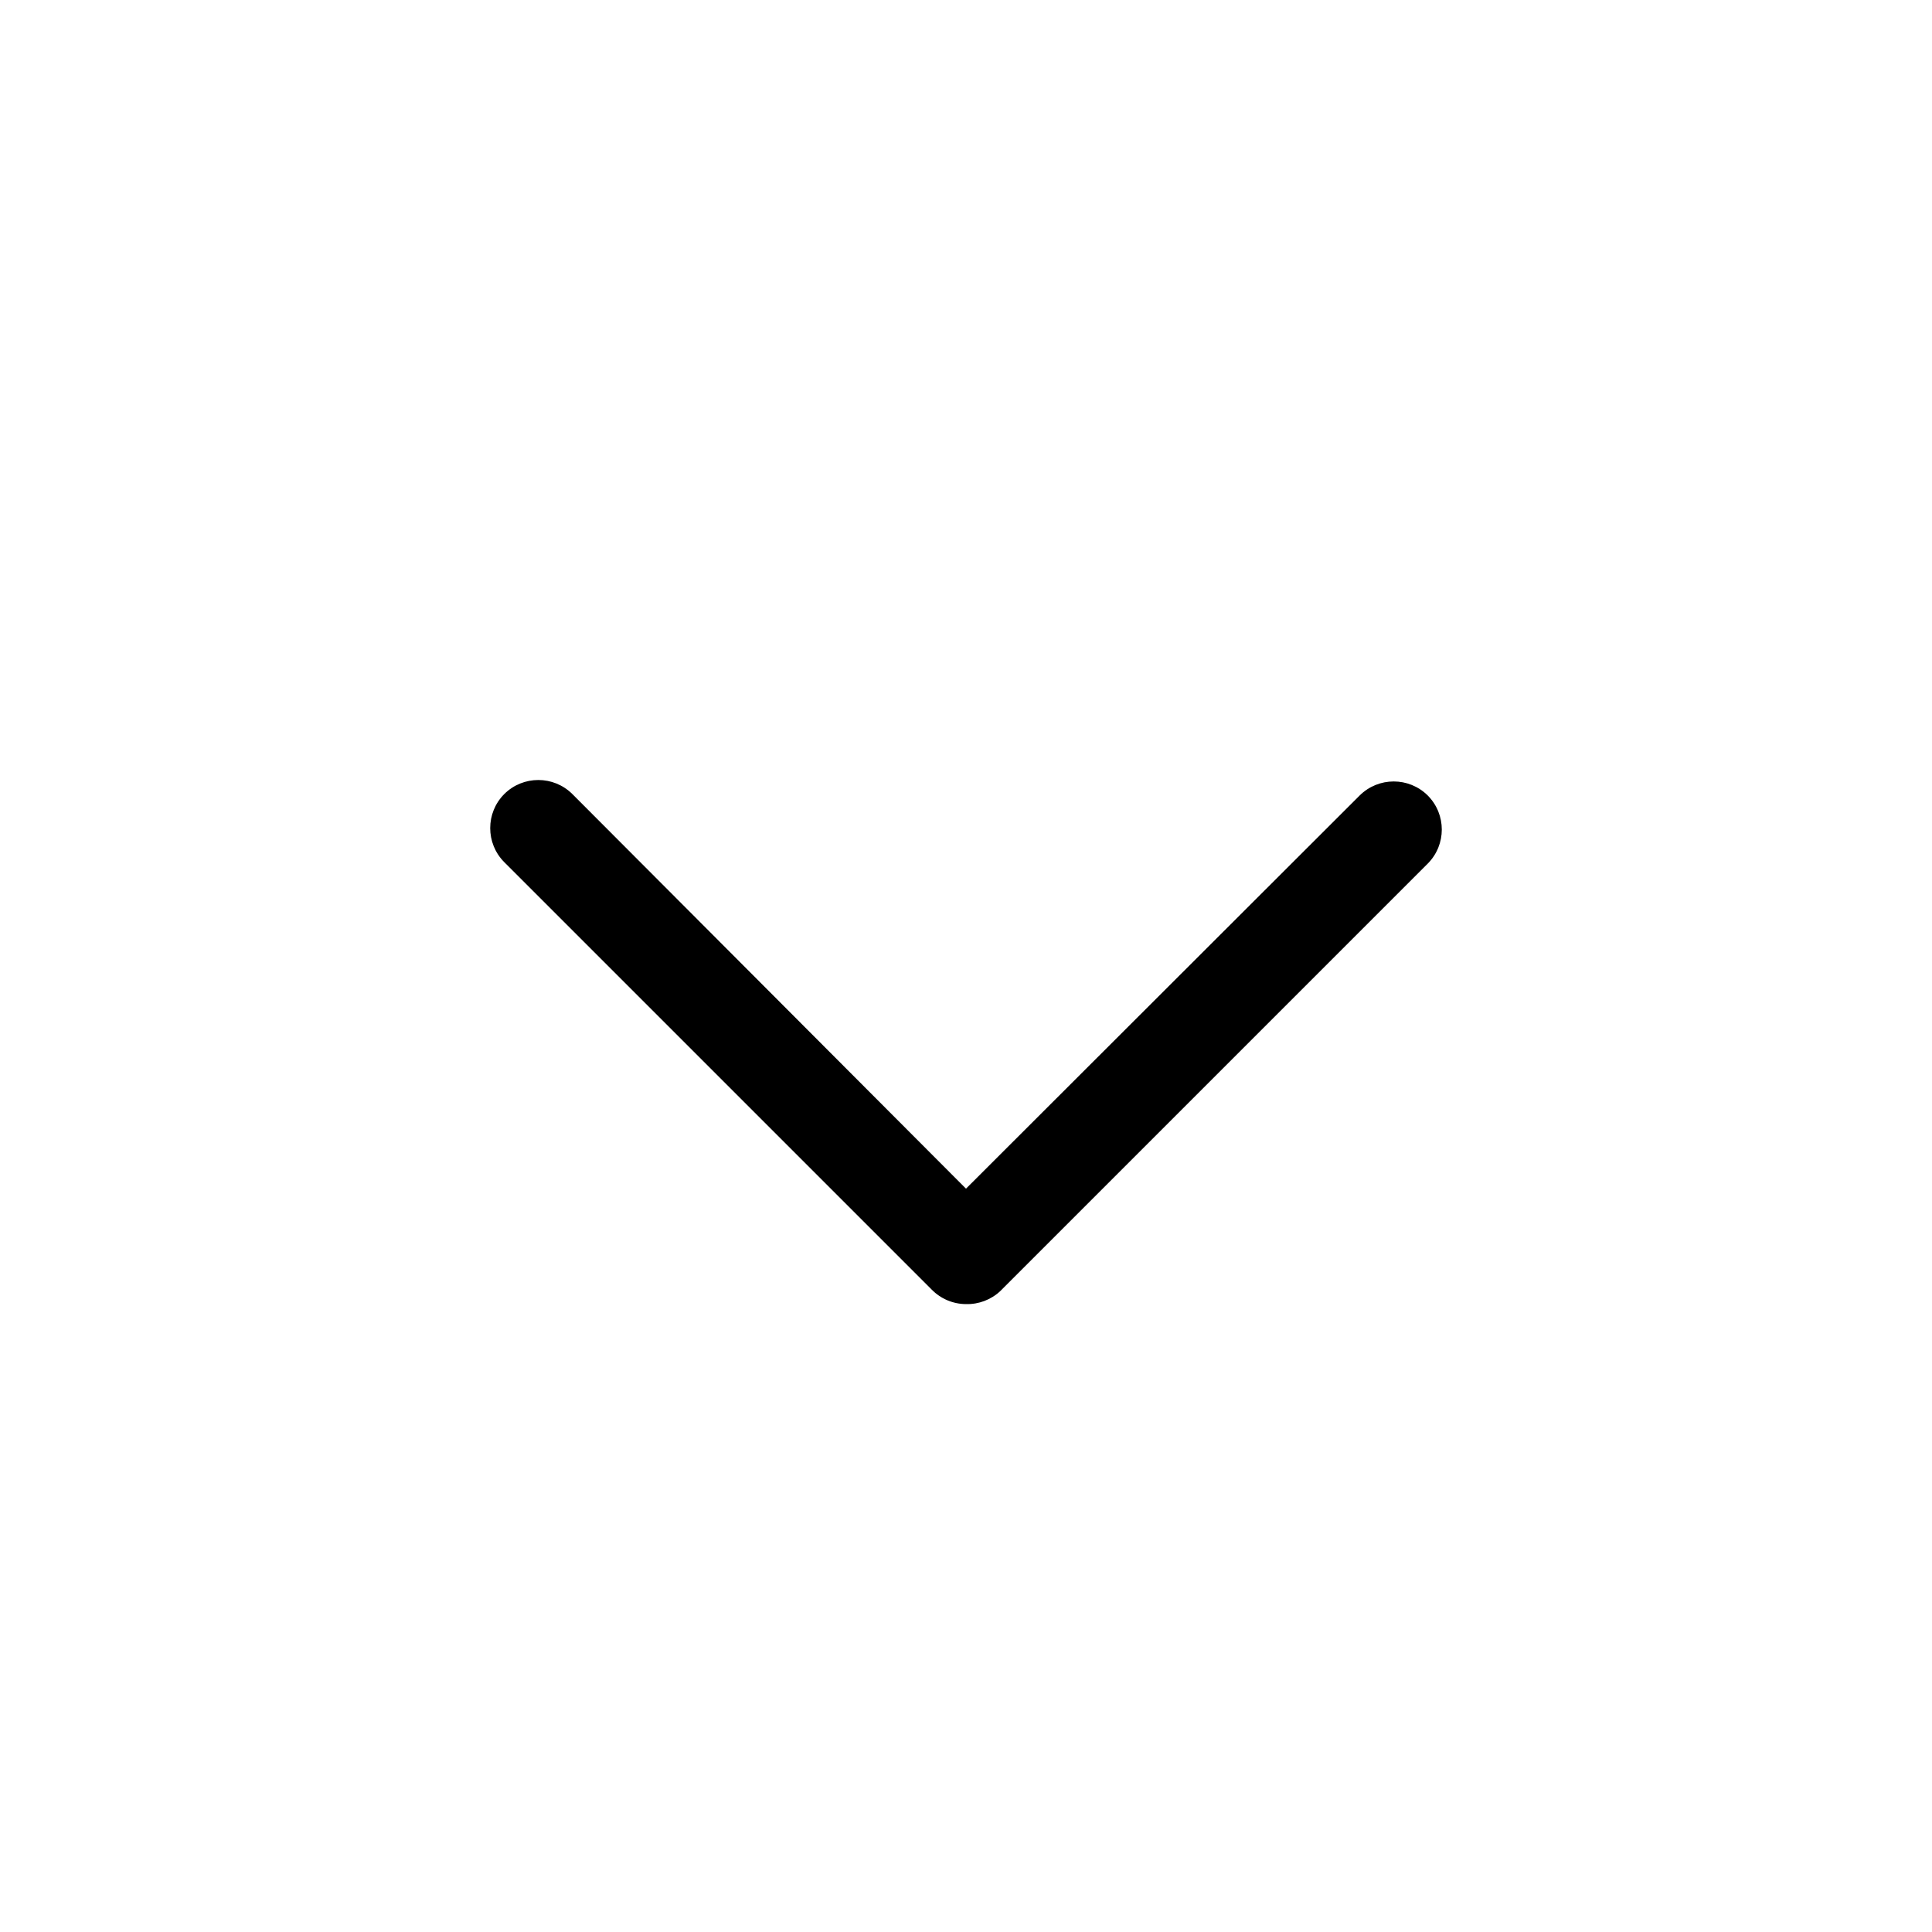
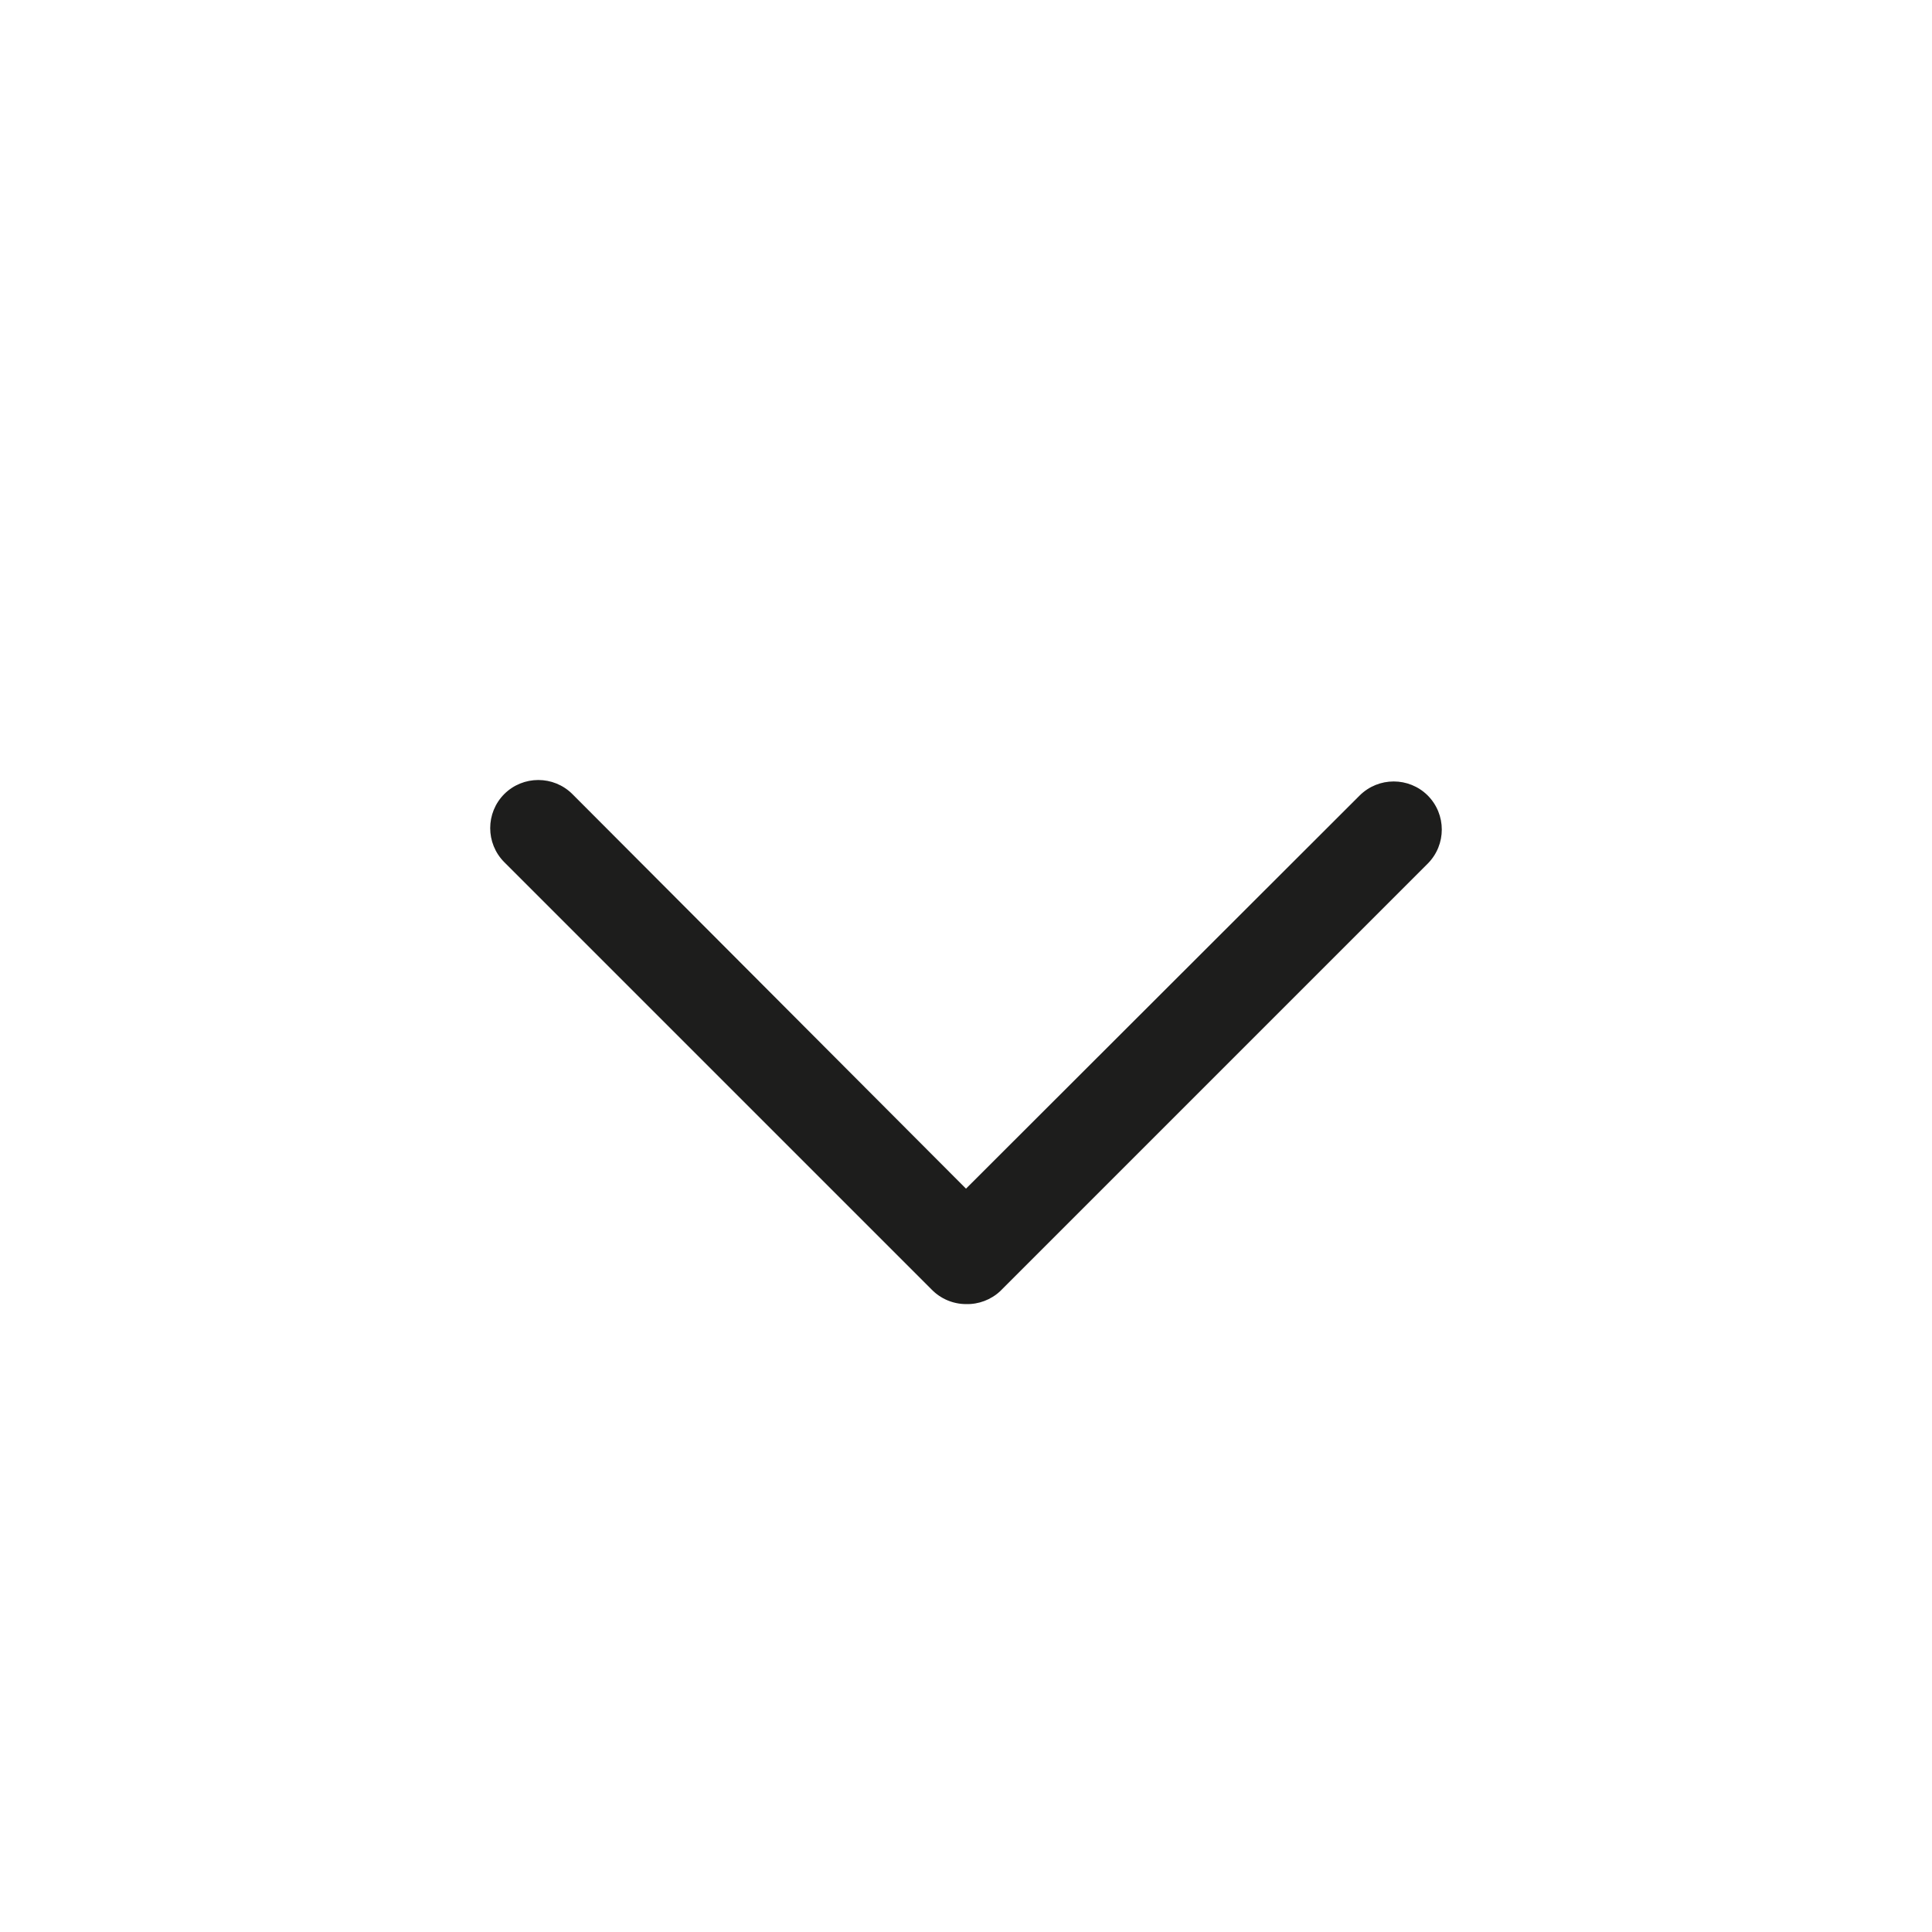
- <svg xmlns="http://www.w3.org/2000/svg" viewBox="0 0 40 40">
-   <path d="M20 27a1 1 0 01-.71-.3l-8.85-8.85a1 1 0 010-1.41 1 1 0 011.41 0L20 24.61l8.15-8.14a1 1 0 011.41 0 1 1 0 010 1.41l-8.85 8.85A1 1 0 0120 27z" />
+ <svg xmlns="http://www.w3.org/2000/svg" id="Ebene_1" viewBox="0 0 40 40">
+   <defs>
+     <style>.cls-1{fill:#1d1d1c;}</style>
+   </defs>
+   <path class="cls-1" d="M20,27a1,1,0,0,1-.71-.3l-8.85-8.85a1,1,0,0,1,0-1.41,1,1,0,0,1,1.41,0L20,24.61l8.15-8.14a1,1,0,0,1,1.41,0,1,1,0,0,1,0,1.41l-8.85,8.85A1,1,0,0,1,20,27Z" />
</svg>
